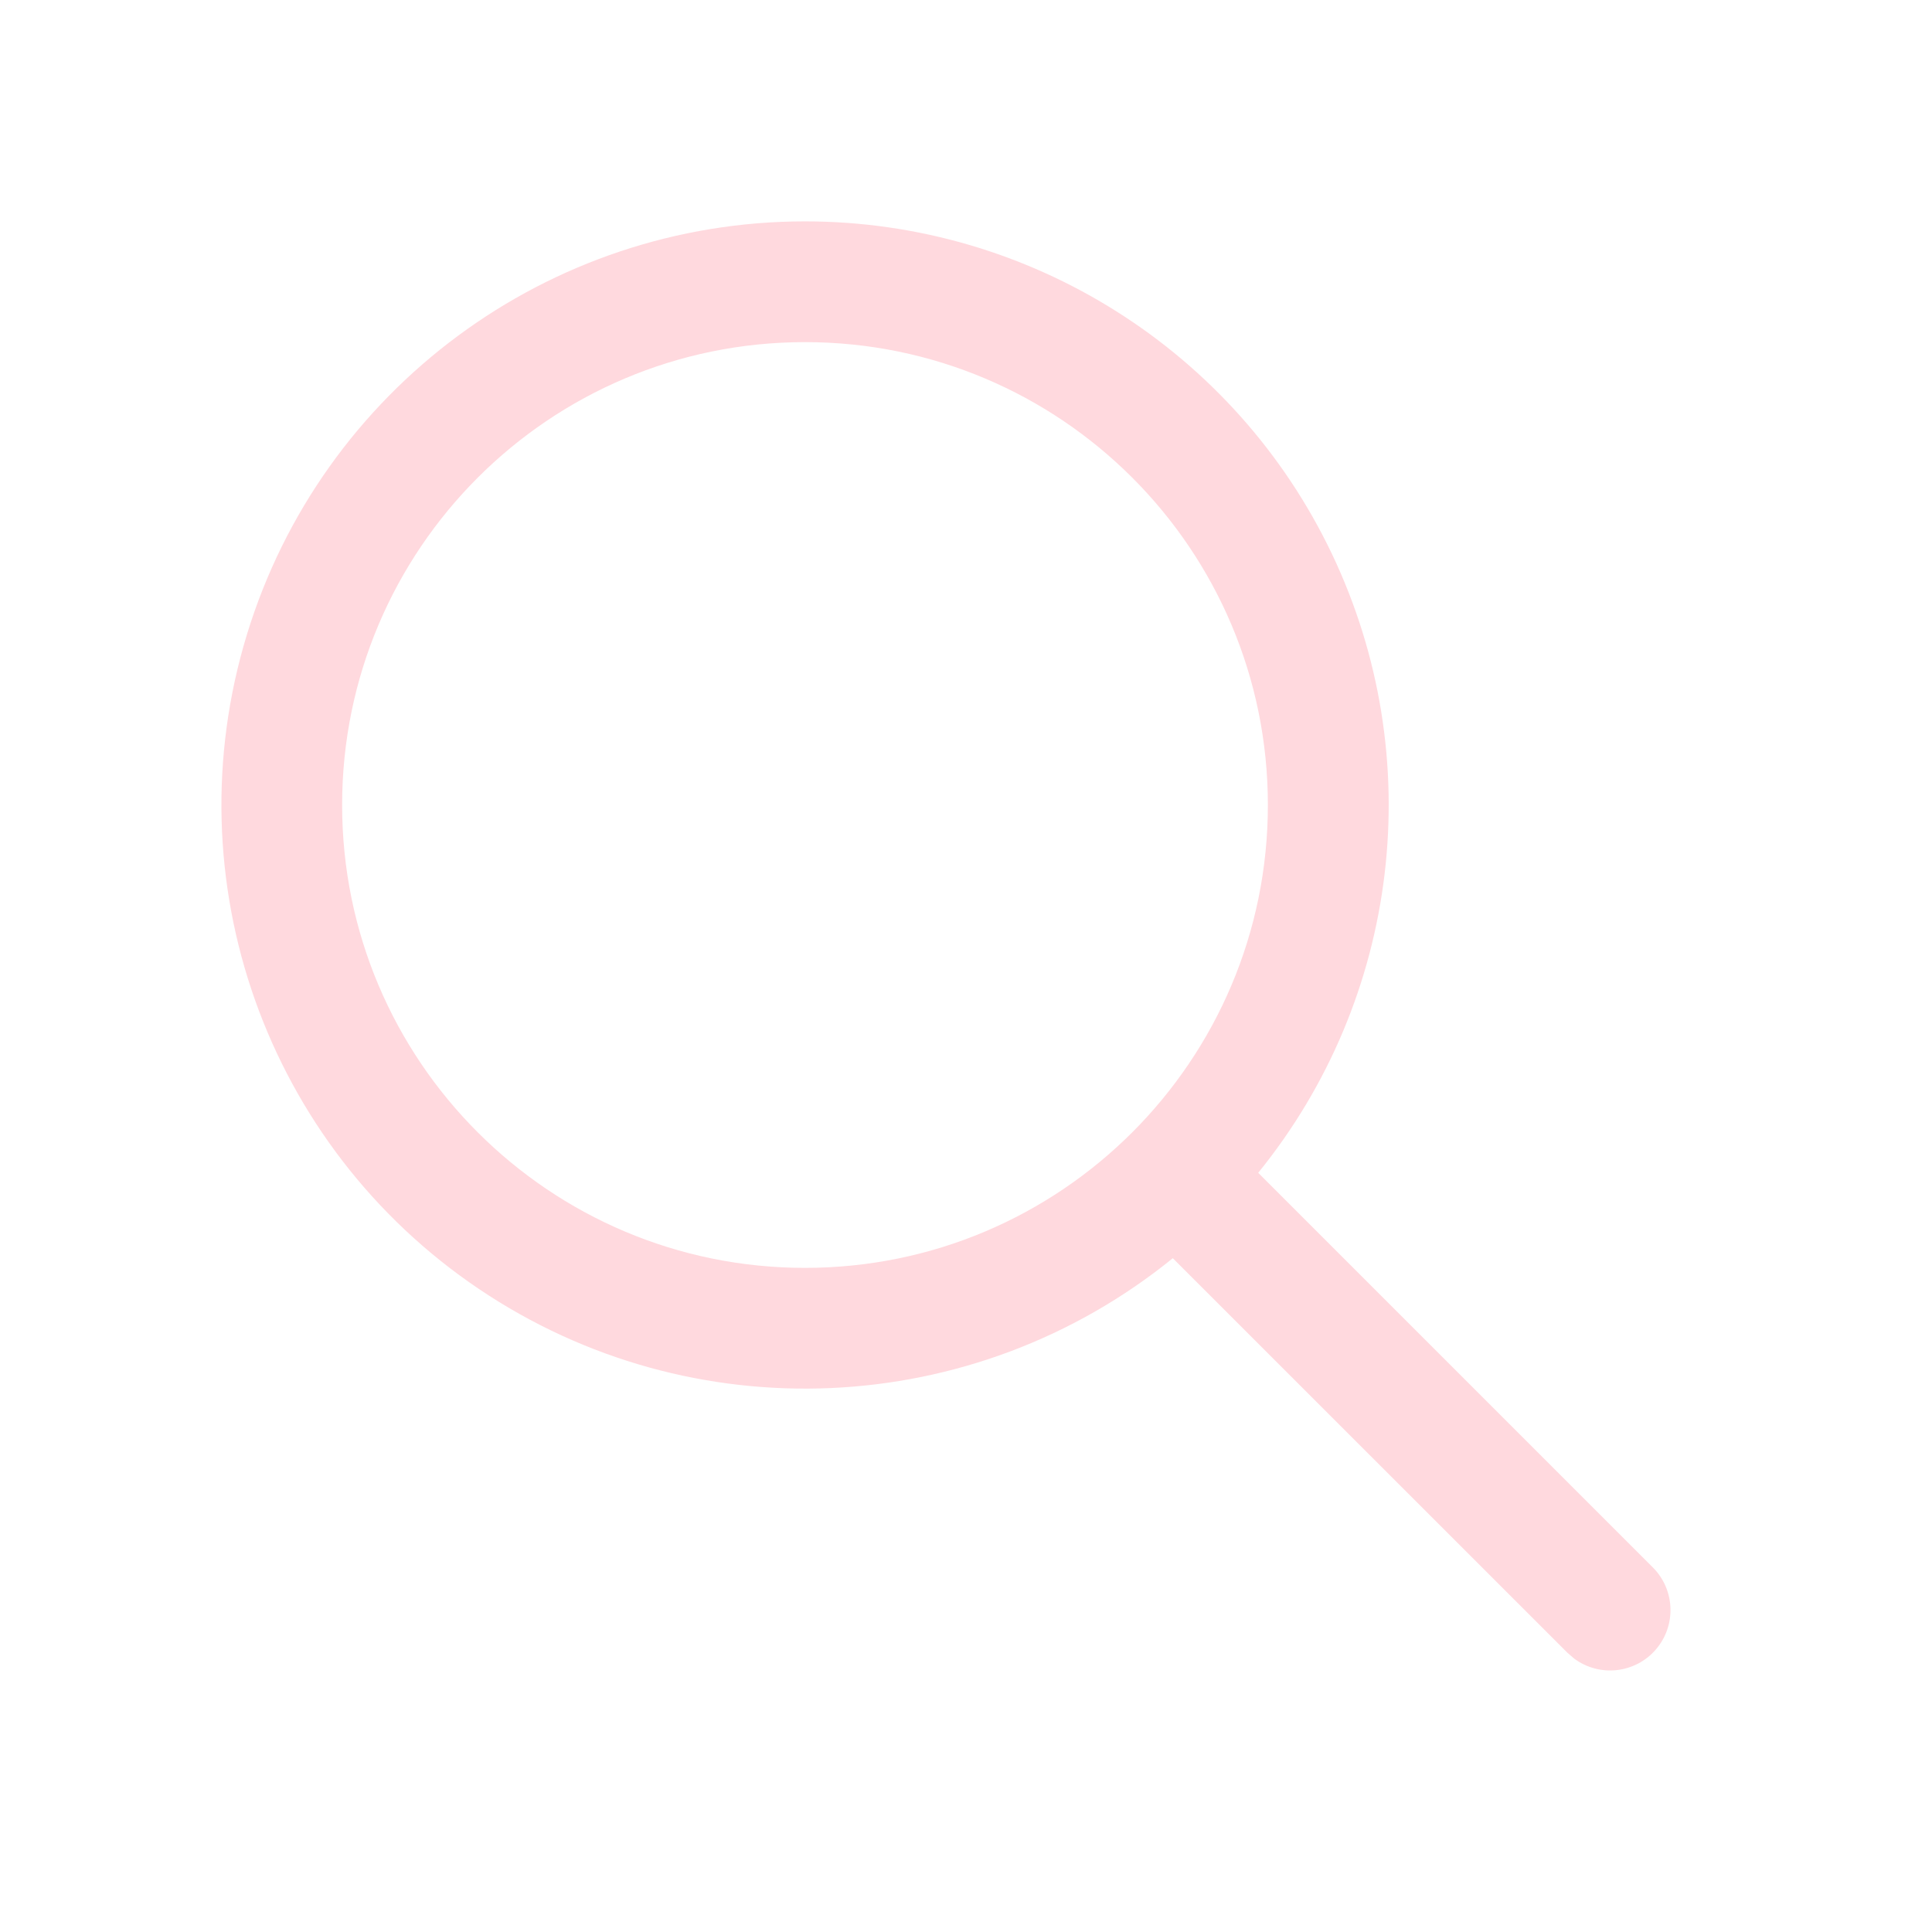
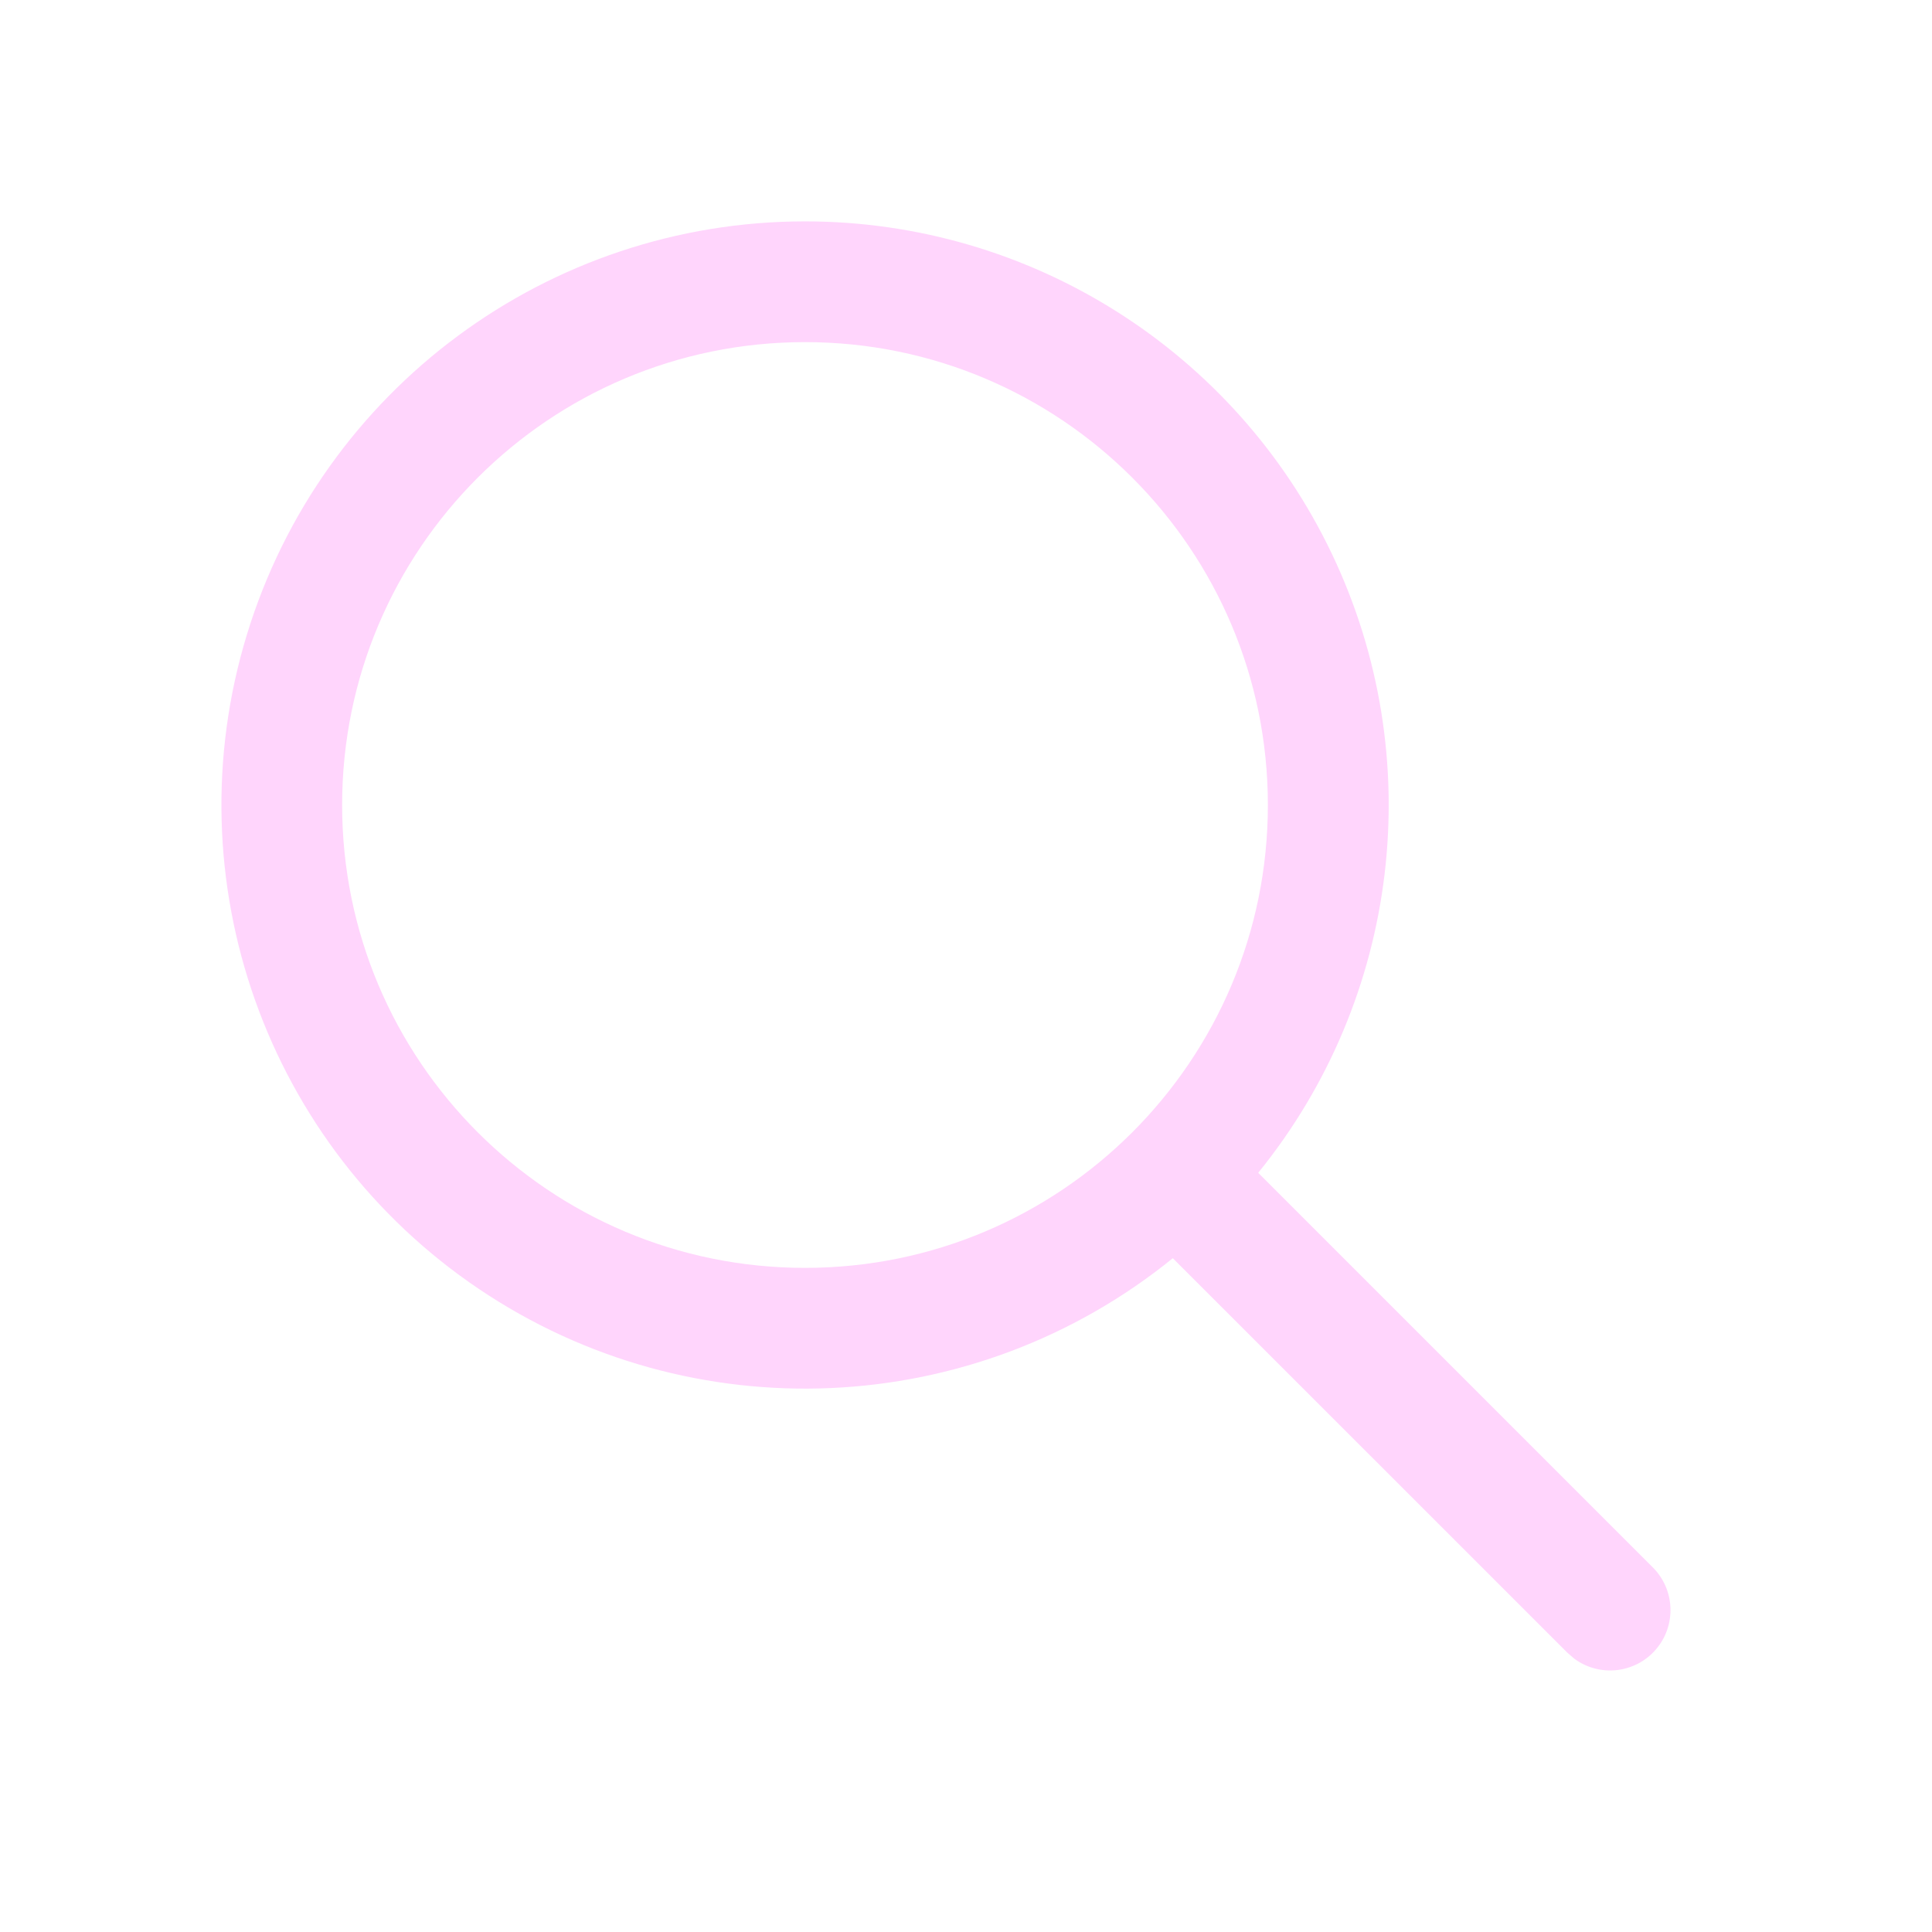
<svg xmlns="http://www.w3.org/2000/svg" width="24" height="24" fill="none" viewBox="0 0 24 24">
-   <path d="M10 2.75a7.25 7.25 0 0 1 5.63 11.819l4.9 4.9a.75.75 0 0 1-.976 1.134l-.084-.073-4.901-4.9A7.25 7.25 0 1 1 10 2.75Zm0 1.5a5.75 5.75 0 1 0 0 11.5 5.75 5.75 0 0 0 0-11.5Z" fill="#ffd9de" />
+   <path d="M10 2.75a7.25 7.25 0 0 1 5.63 11.819l4.9 4.9a.75.75 0 0 1-.976 1.134l-.084-.073-4.901-4.9A7.25 7.25 0 1 1 10 2.75Zm0 1.5a5.75 5.75 0 1 0 0 11.5 5.75 5.75 0 0 0 0-11.5Z" fill="#ffd5fc" />
</svg>
